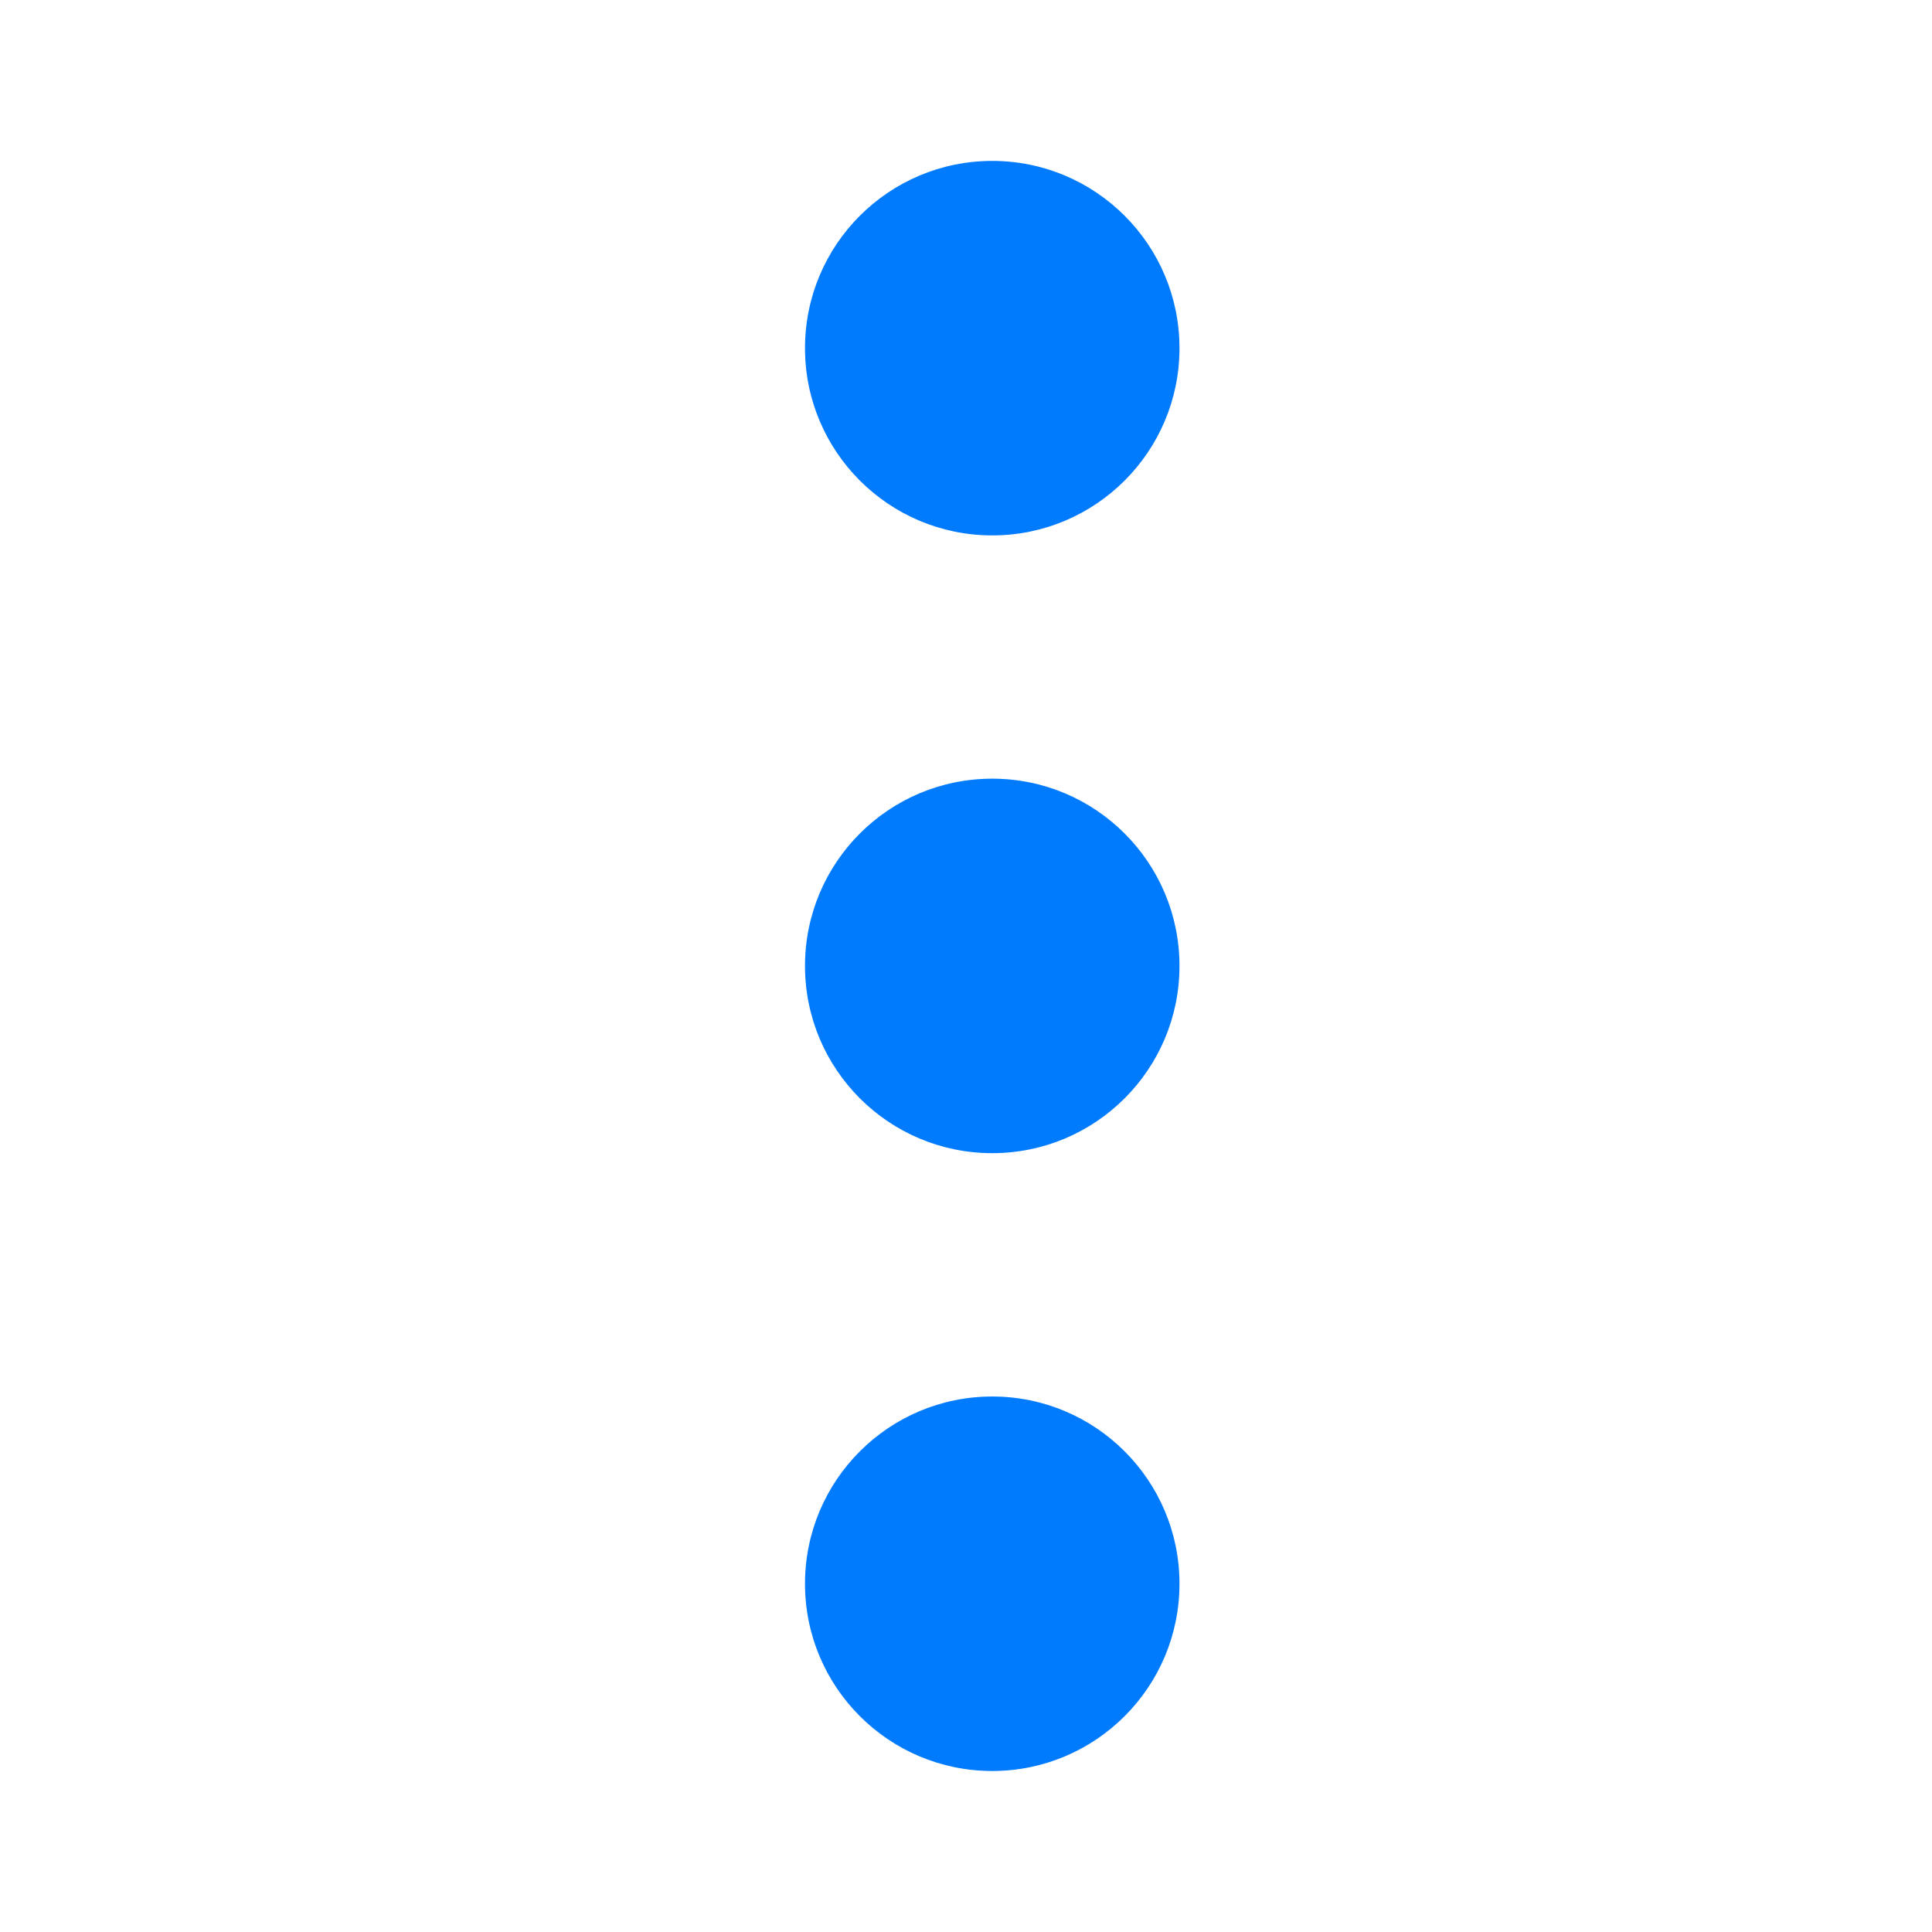
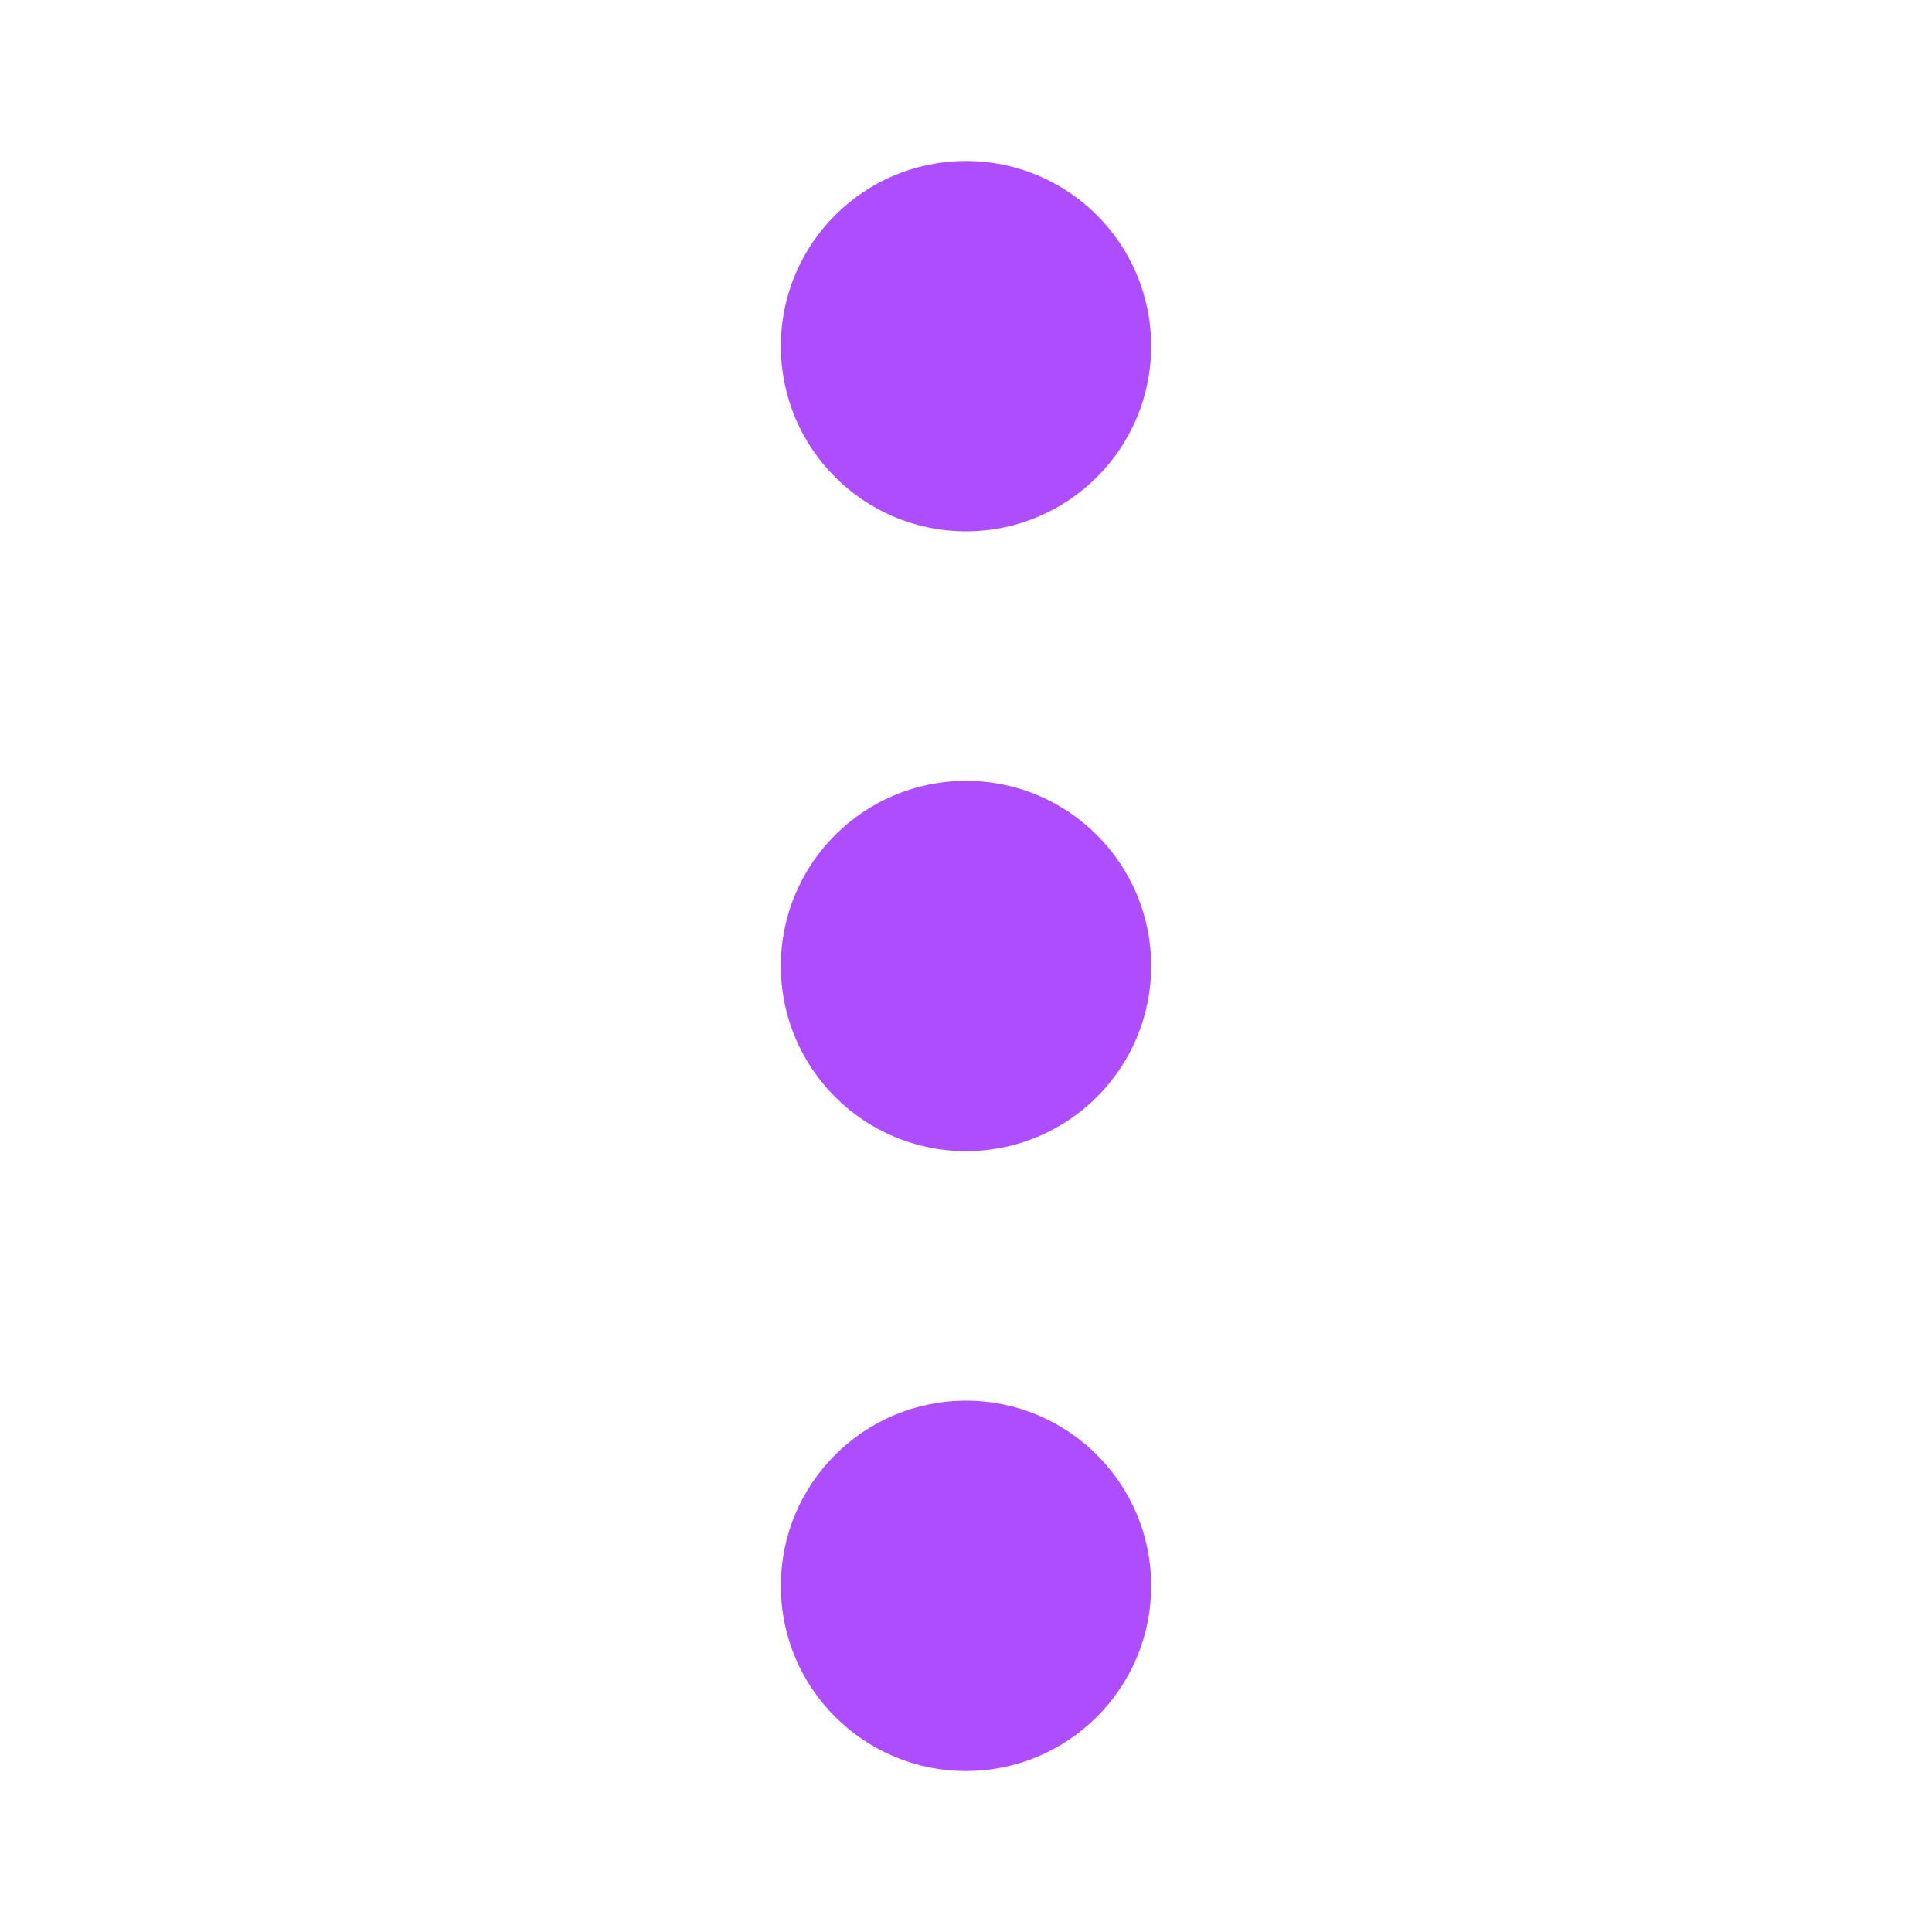
- <svg xmlns="http://www.w3.org/2000/svg" version="1.1" id="Layer_1" x="0px" y="0px" width="24px" height="24px" viewBox="0 0 24 24" enable-background="new 0 0 24 24" xml:space="preserve">
-   <g id="ic-menu-hover" transform="translate(-1305 -403.703)">
-     <g id="Group_8259" transform="translate(1315 405.702)">
-       <circle id="Ellipse_34" fill="#007BFE" cx="2.326" cy="2.326" r="2.326" />
-       <circle id="Ellipse_35" fill="#007BFE" cx="2.326" cy="17.675" r="2.326" />
-       <circle id="Ellipse_36" fill="#007BFE" cx="2.326" cy="10" r="2.326" />
-     </g>
-     <path id="Rectangle_3773" fill="none" d="M1305,403.703h24v24h-24V403.703z" />
+ <svg xmlns="http://www.w3.org/2000/svg" version="1.1" id="Layer_1" x="0px" y="0px" viewBox="0 0 24 24" style="enable-background:new 0 0 24 24;" xml:space="preserve">
+   <style type="text/css">
+ 	.st0{fill:#AD4DFD;}
+ </style>
+   <g>
+     <circle id="Ellipse_34" class="st0" cx="12" cy="4.3" r="2.3" />
+     <circle id="Ellipse_35" class="st0" cx="12" cy="19.7" r="2.3" />
+     <circle id="Ellipse_36" class="st0" cx="12" cy="12" r="2.3" />
  </g>
</svg>
